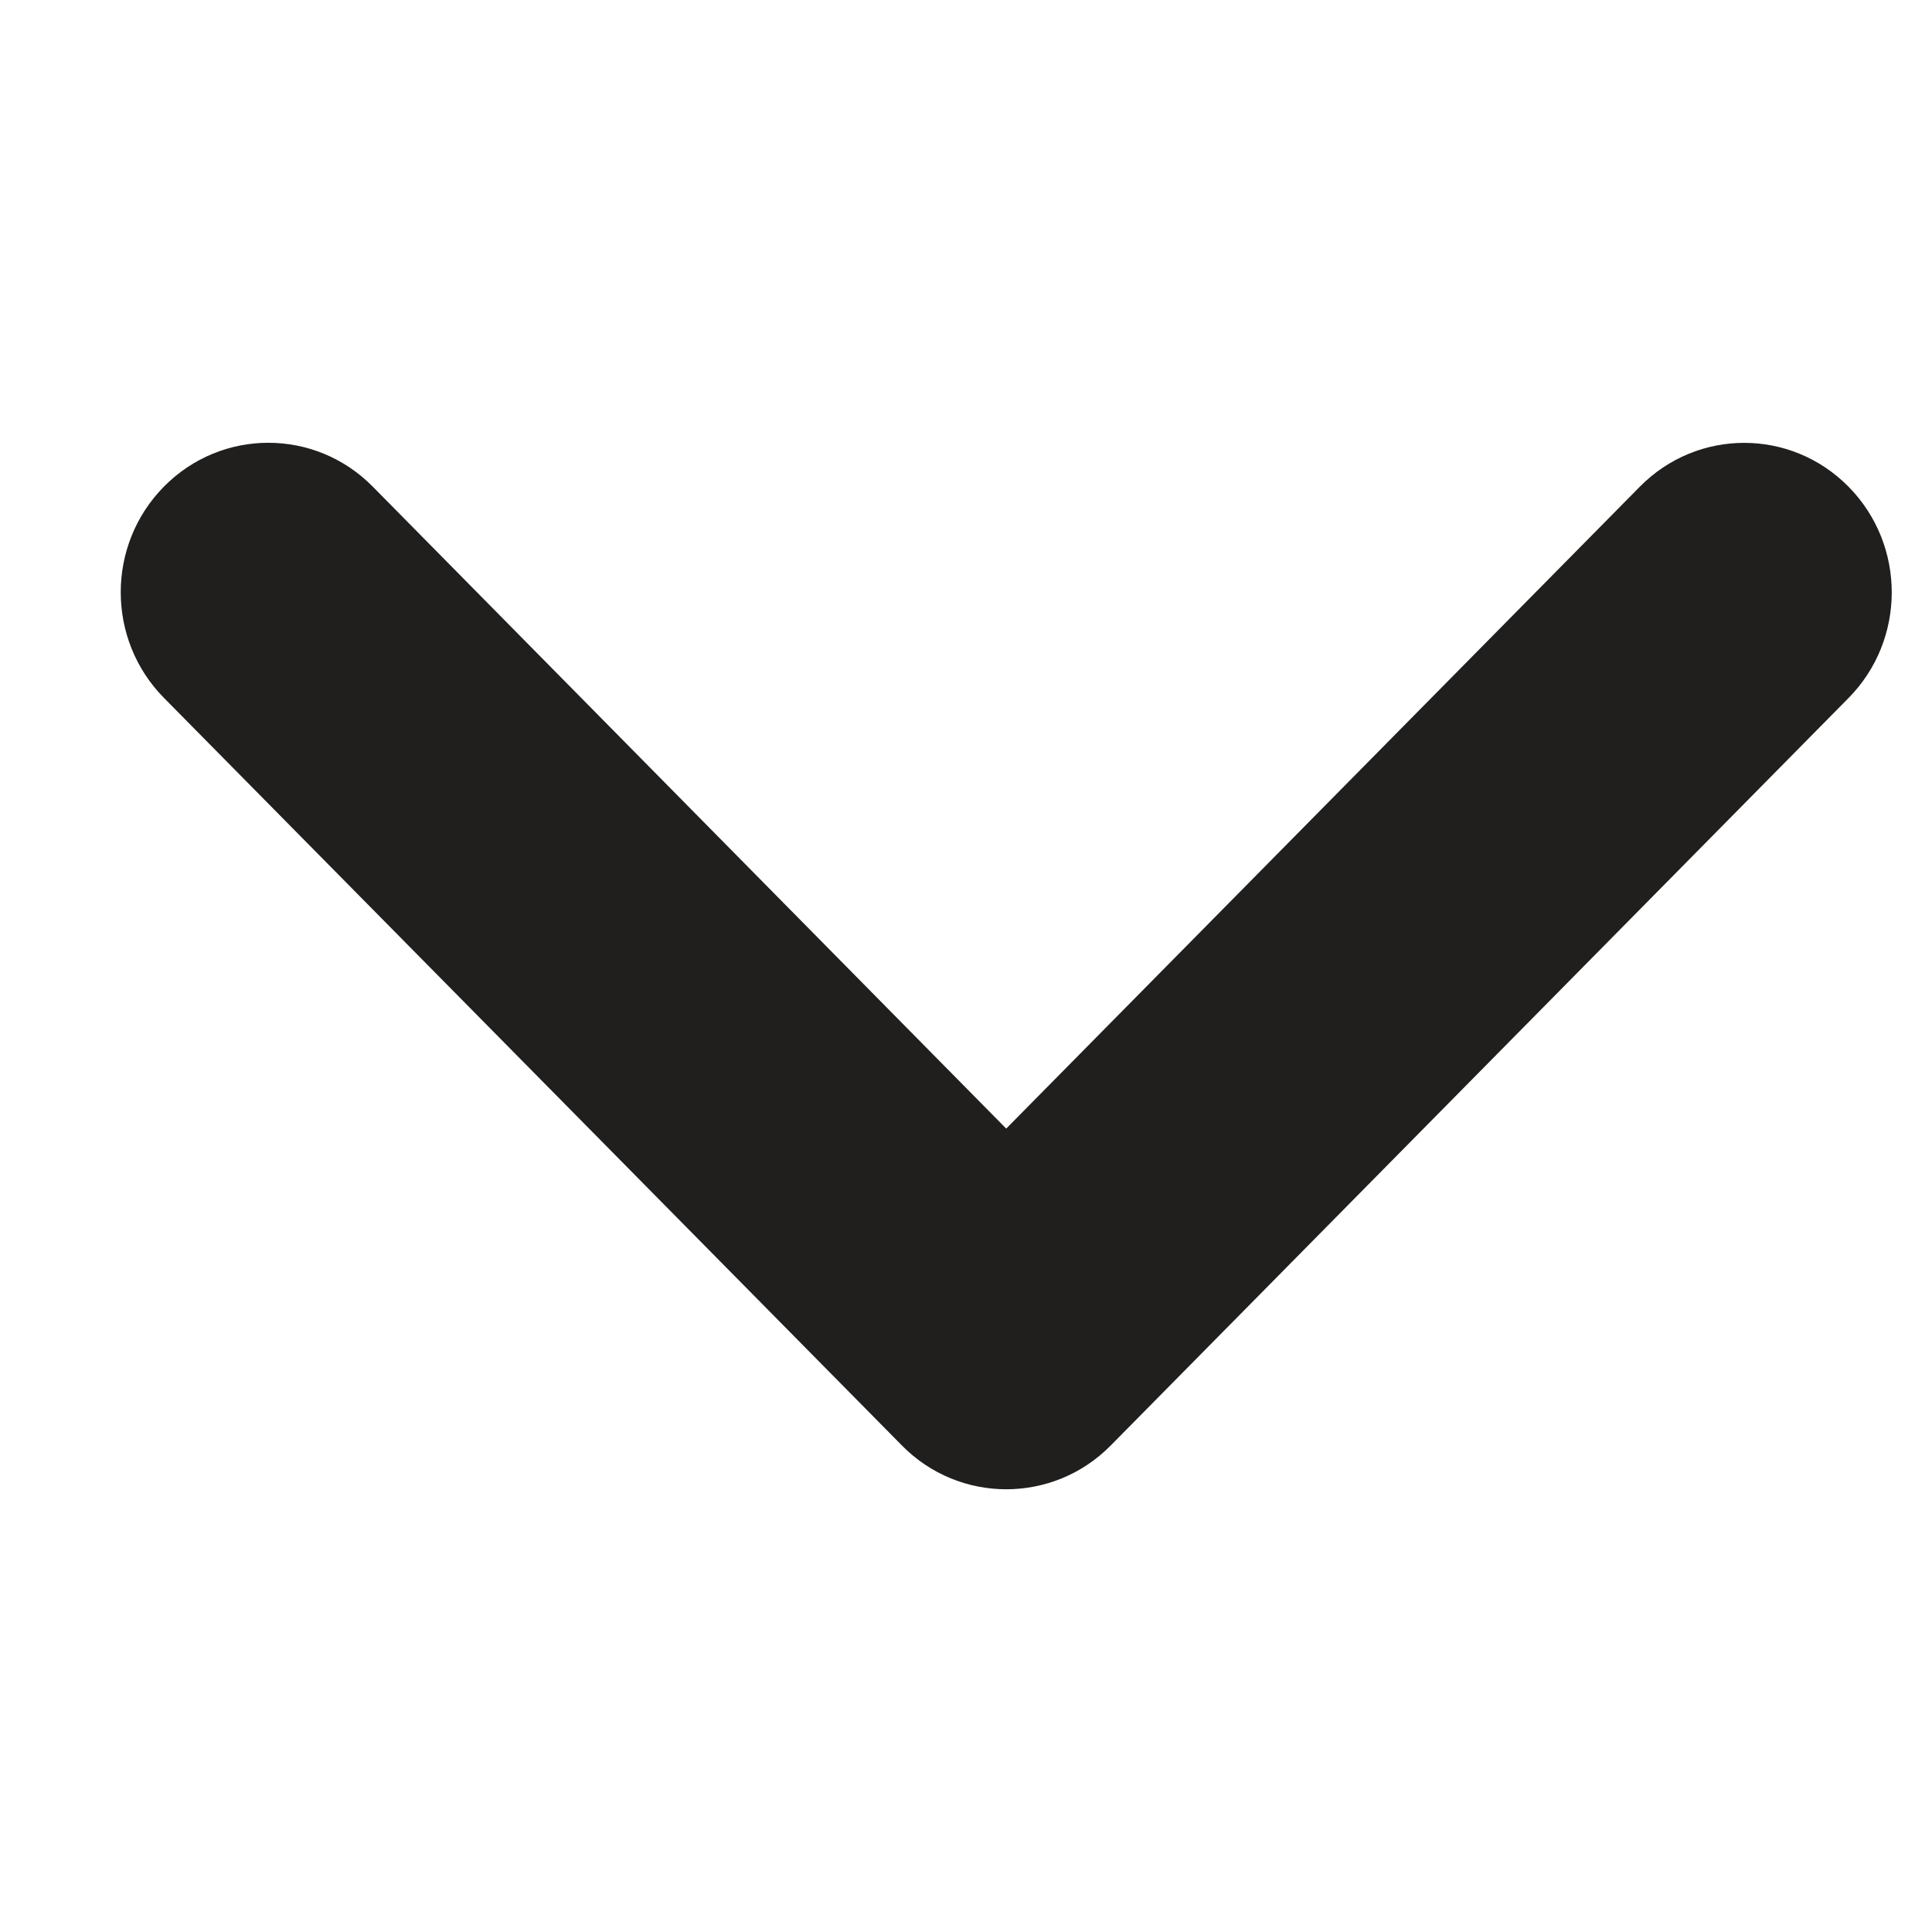
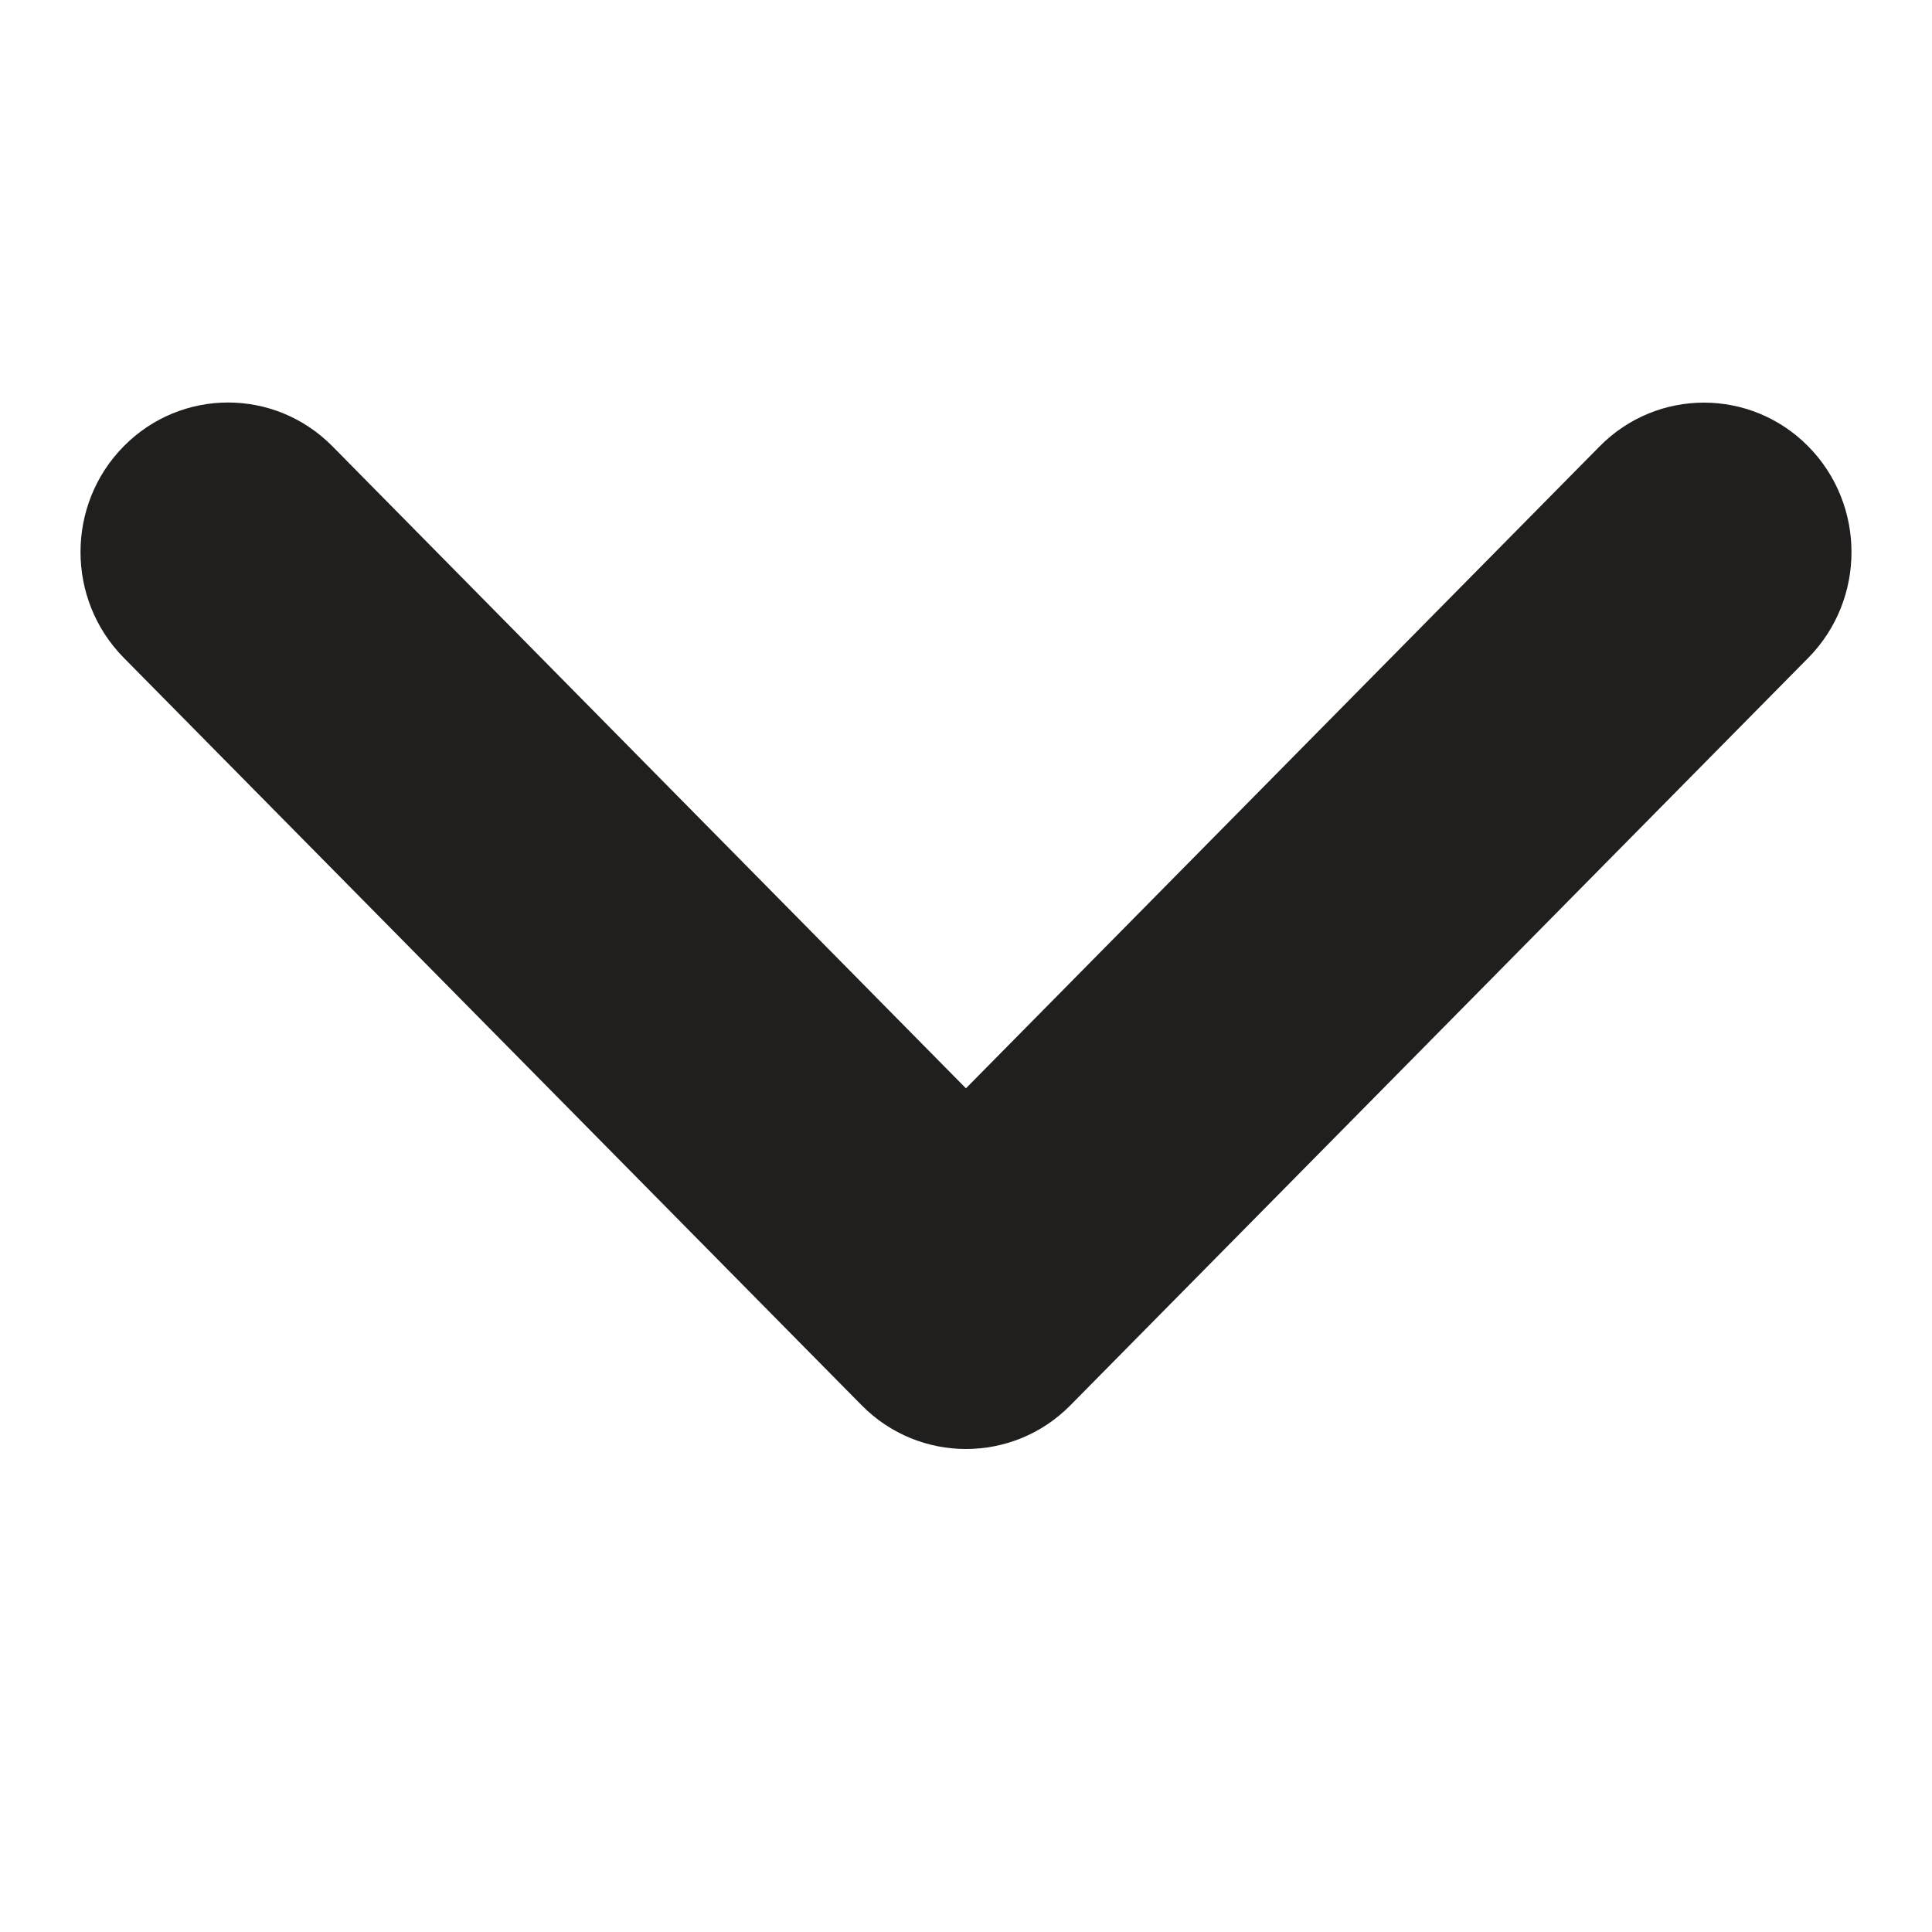
<svg xmlns="http://www.w3.org/2000/svg" width="32" height="32" viewBox="0 0 32 32" fill="none">
-   <path d="M16.666 24.667C16.04 24.667 15.414 24.425 14.938 23.941L2.716 11.56C1.761 10.593 1.761 9.026 2.716 8.059C3.671 7.092 5.218 7.092 6.173 8.059L16.666 18.693L27.161 8.061C28.116 7.093 29.662 7.093 30.617 8.061C31.572 9.028 31.572 10.595 30.617 11.562L18.396 23.943C17.918 24.427 17.292 24.667 16.666 24.667Z" fill="#201F1E" />
+   <path d="M15.999 24C15.373 24 14.748 23.758 14.271 23.275L2.049 10.894C1.095 9.926 1.095 8.359 2.049 7.392C3.004 6.425 4.551 6.425 5.506 7.392L15.999 18.026L26.494 7.394C27.449 6.427 28.996 6.427 29.951 7.394C30.905 8.361 30.905 9.928 29.951 10.896L17.729 23.276C17.252 23.76 16.625 24 15.999 24Z" fill="#201F1E" />
</svg>
